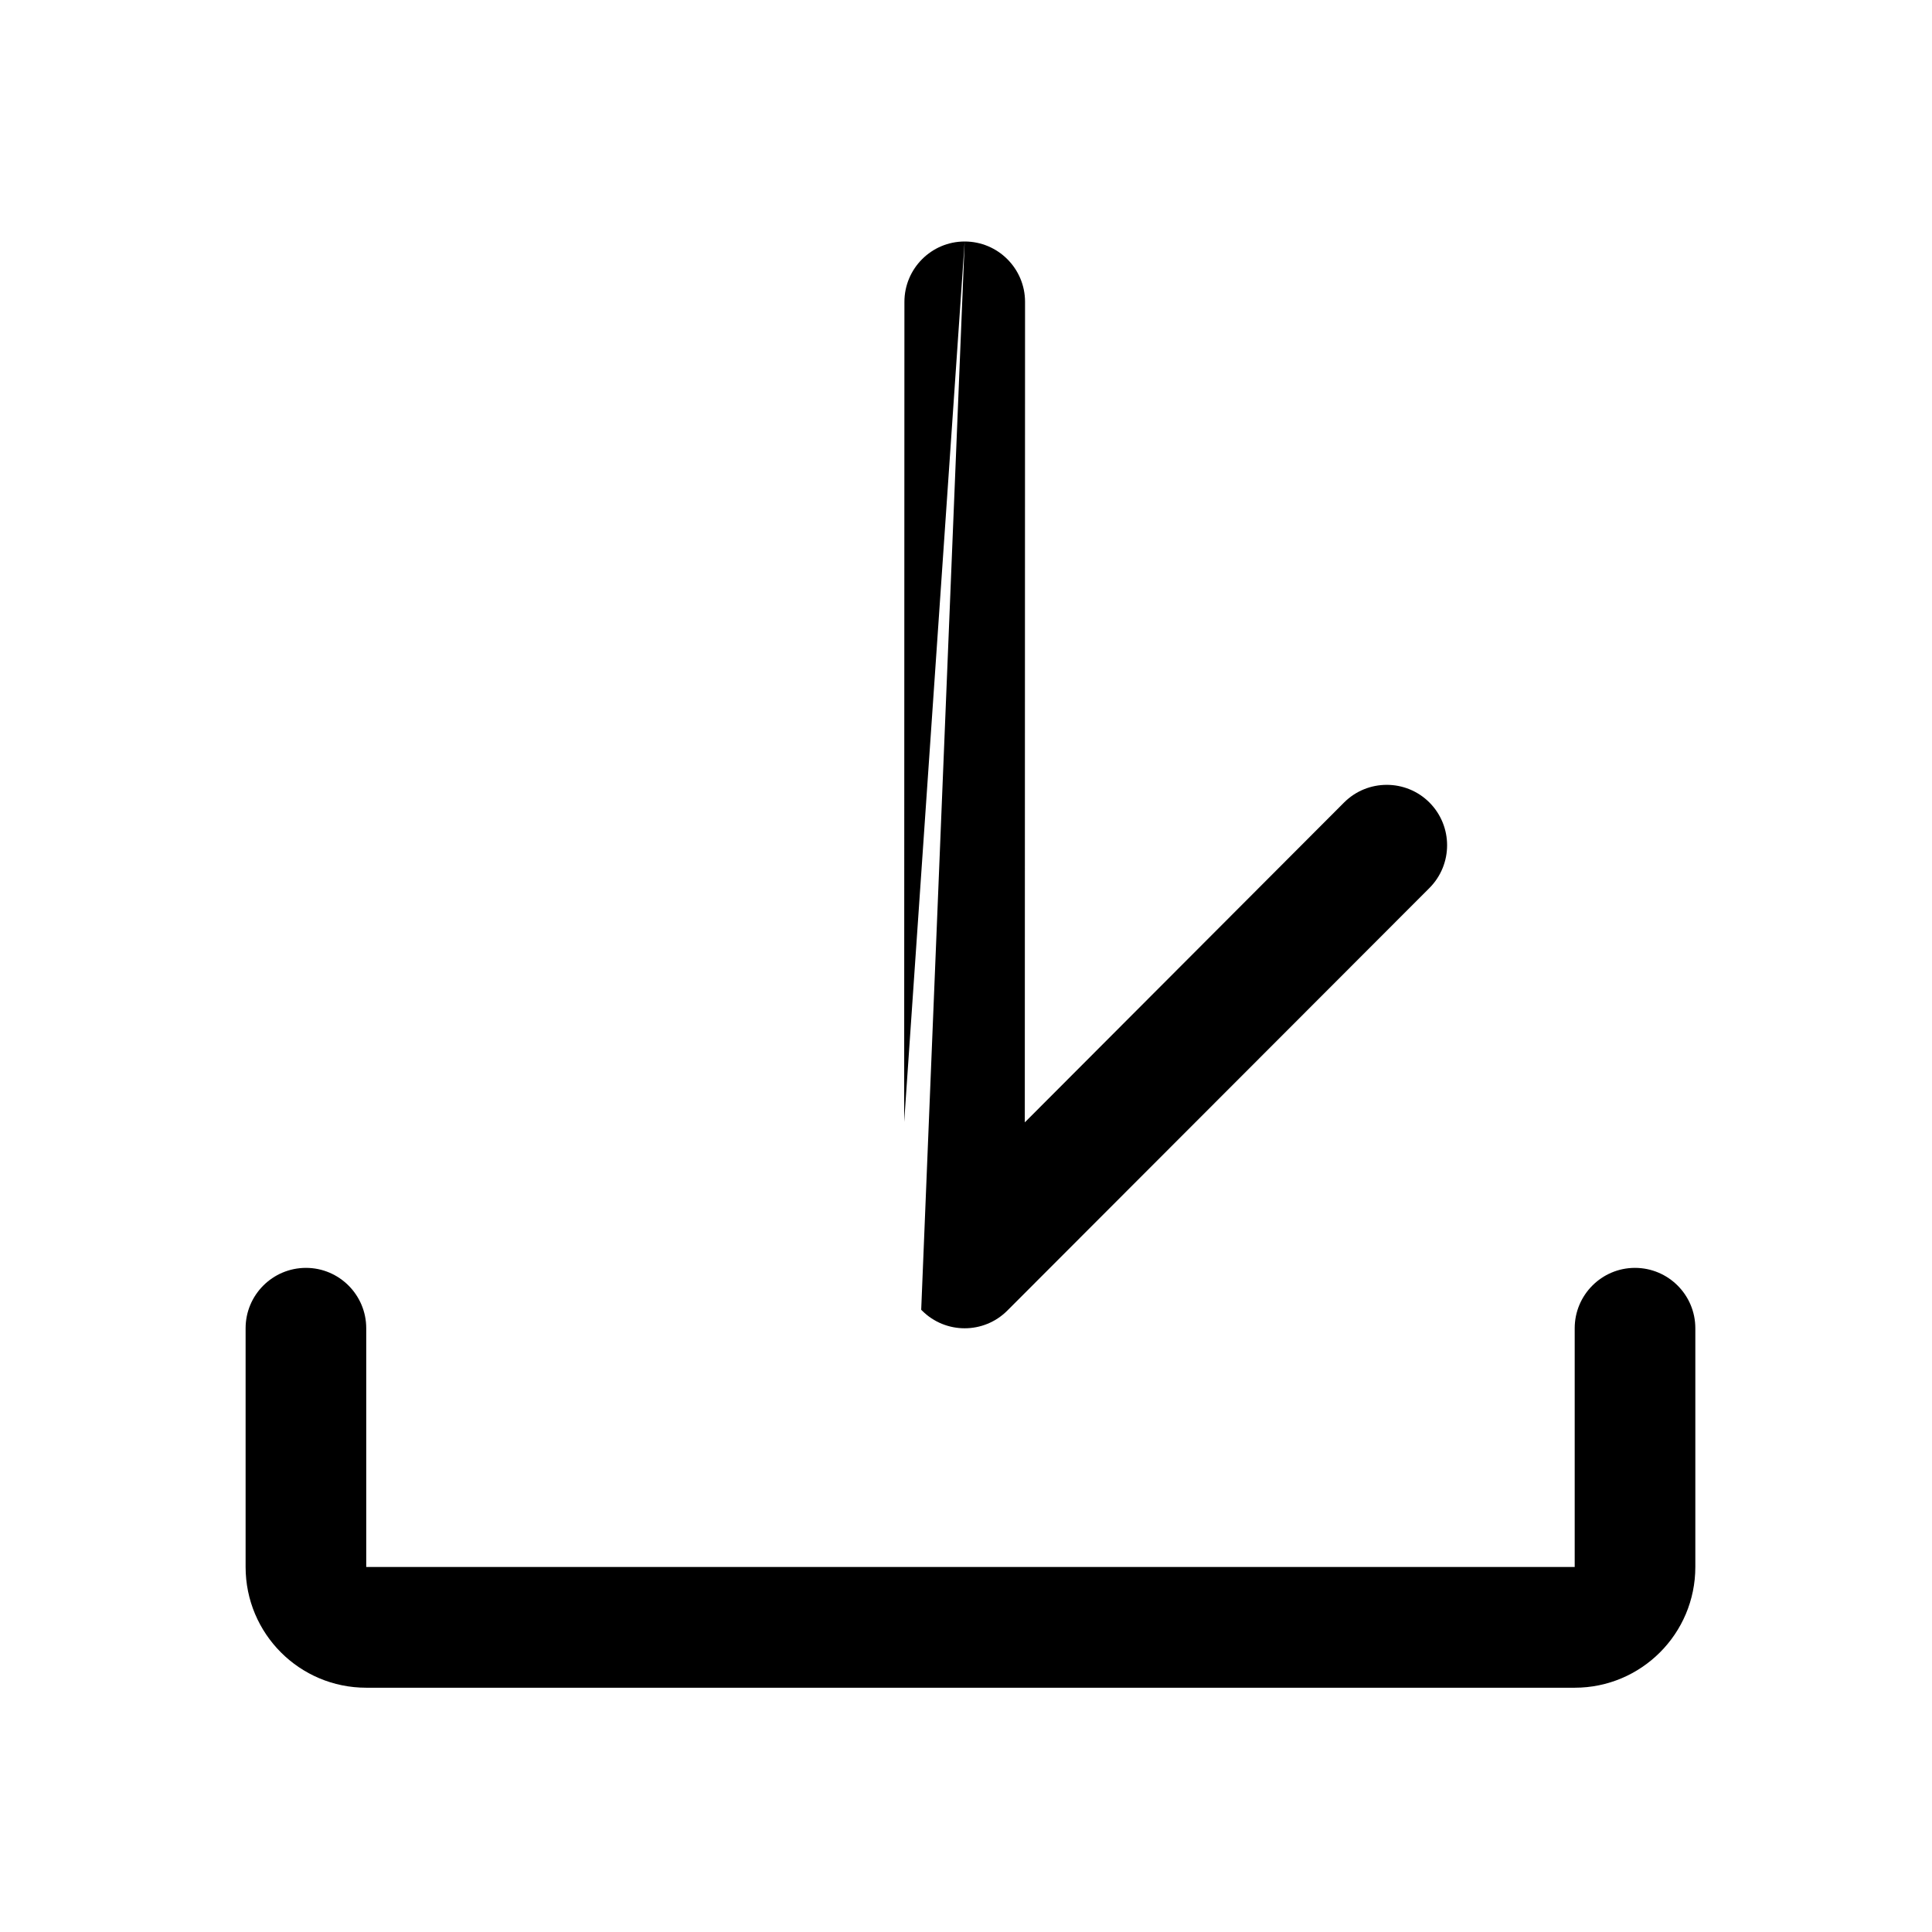
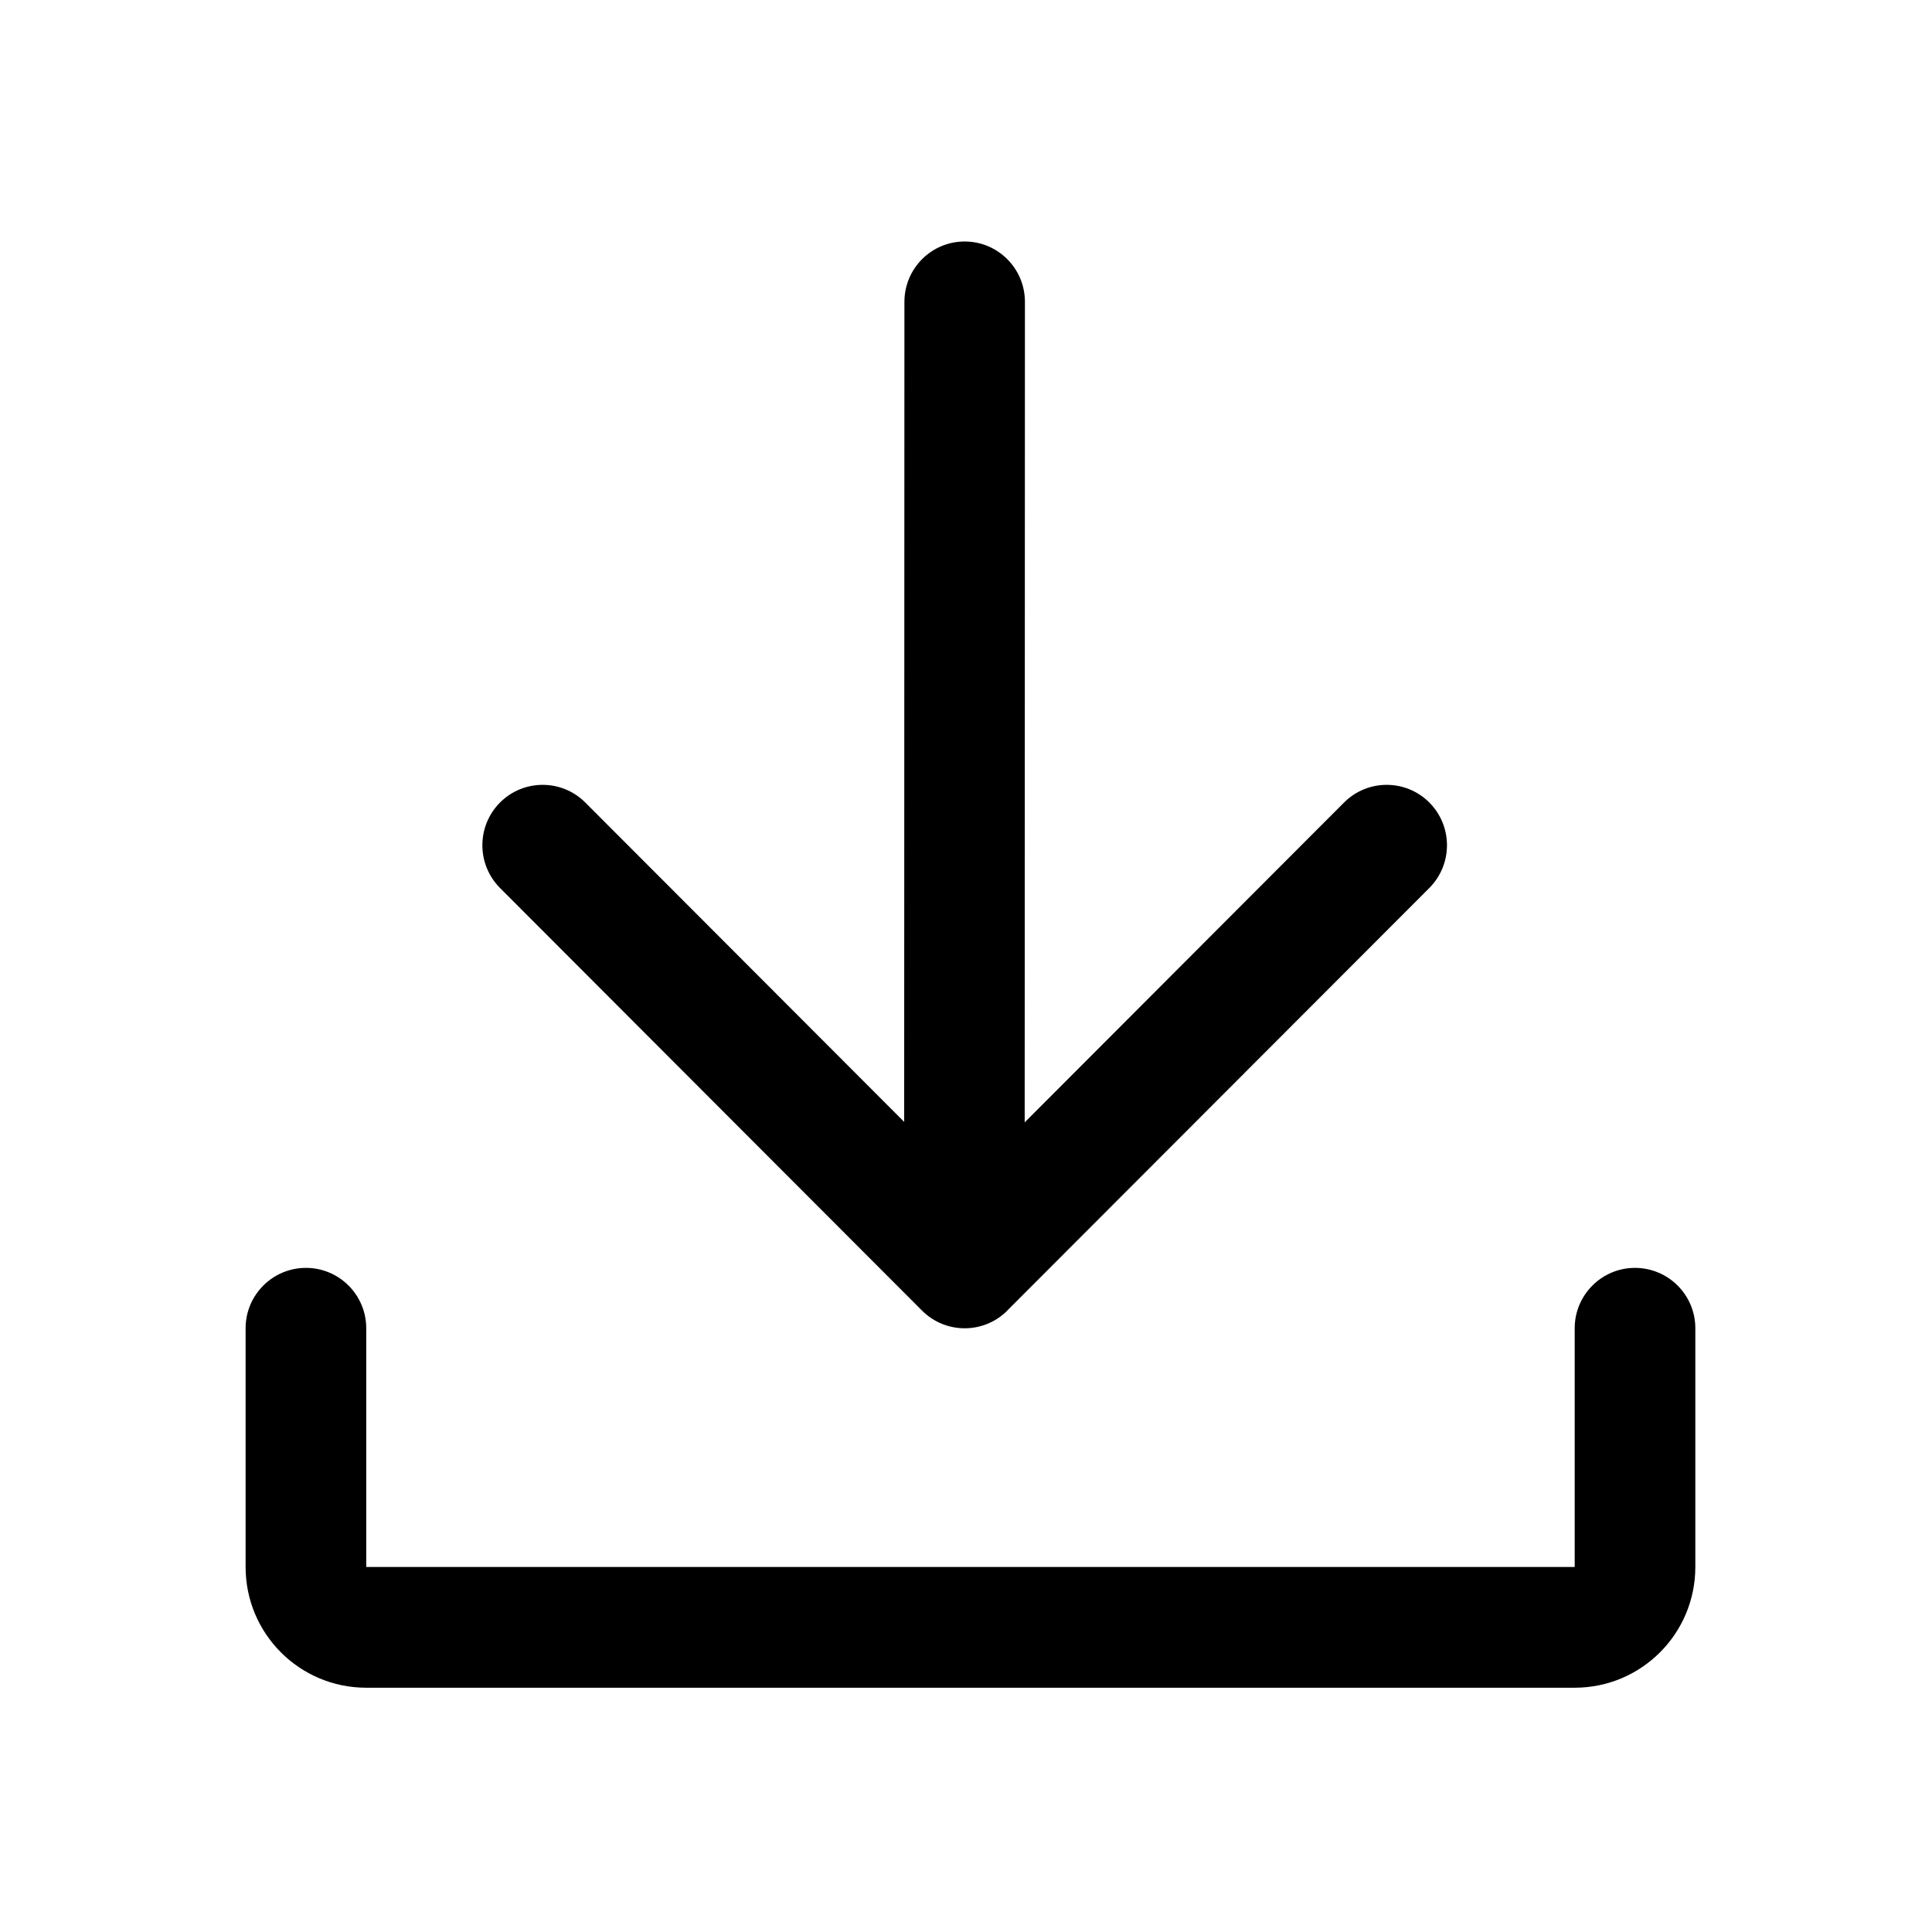
<svg xmlns="http://www.w3.org/2000/svg" width="16" height="16" viewBox="0 0 16 16" fill="none">
-   <path fill-rule="evenodd" clip-rule="evenodd" d="M7.989 2C8.265 2 8.489 2.224 8.489 2.5L8.487 9.295L11.131 6.646C11.326 6.451 11.643 6.451 11.838 6.646C12.033 6.842 12.033 7.158 11.838 7.354L8.349 10.847C8.347 10.849 8.345 10.851 8.342 10.854C8.147 11.049 7.831 11.049 7.636 10.854L7.629 10.847M7.488 9.291L7.49 2.5C7.49 2.224 7.714 2 7.989 2" fill="black" />
  <path fill-rule="evenodd" clip-rule="evenodd" d="M3.033 13.977C2.481 13.977 2.034 13.53 2.034 12.977L2.034 11C2.034 10.724 2.258 10.5 2.534 10.5C2.809 10.5 3.033 10.724 3.033 11L3.033 12.977L13.041 12.977V11C13.041 10.724 13.265 10.5 13.54 10.5C13.816 10.5 14.04 10.724 14.04 11V12.977C14.04 13.53 13.592 13.977 13.041 13.977L3.033 13.977Z" fill="black" />
+   <path fill-rule="evenodd" clip-rule="evenodd" d="M11.837 6.646C12.032 6.842 12.032 7.158 11.837 7.354L8.342 10.853C8.342 10.853 8.342 10.854 8.342 10.854C8.147 11.049 7.831 11.049 7.636 10.854L4.141 7.354C3.946 7.158 3.946 6.842 4.141 6.646C4.336 6.451 4.652 6.451 4.847 6.646L7.488 9.291L7.49 2.5C7.49 2.224 7.713 2 7.989 2C8.265 2 8.488 2.224 8.488 2.5L8.486 9.295L11.131 6.646C11.326 6.451 11.642 6.451 11.837 6.646Z" fill="black" />
</svg>
